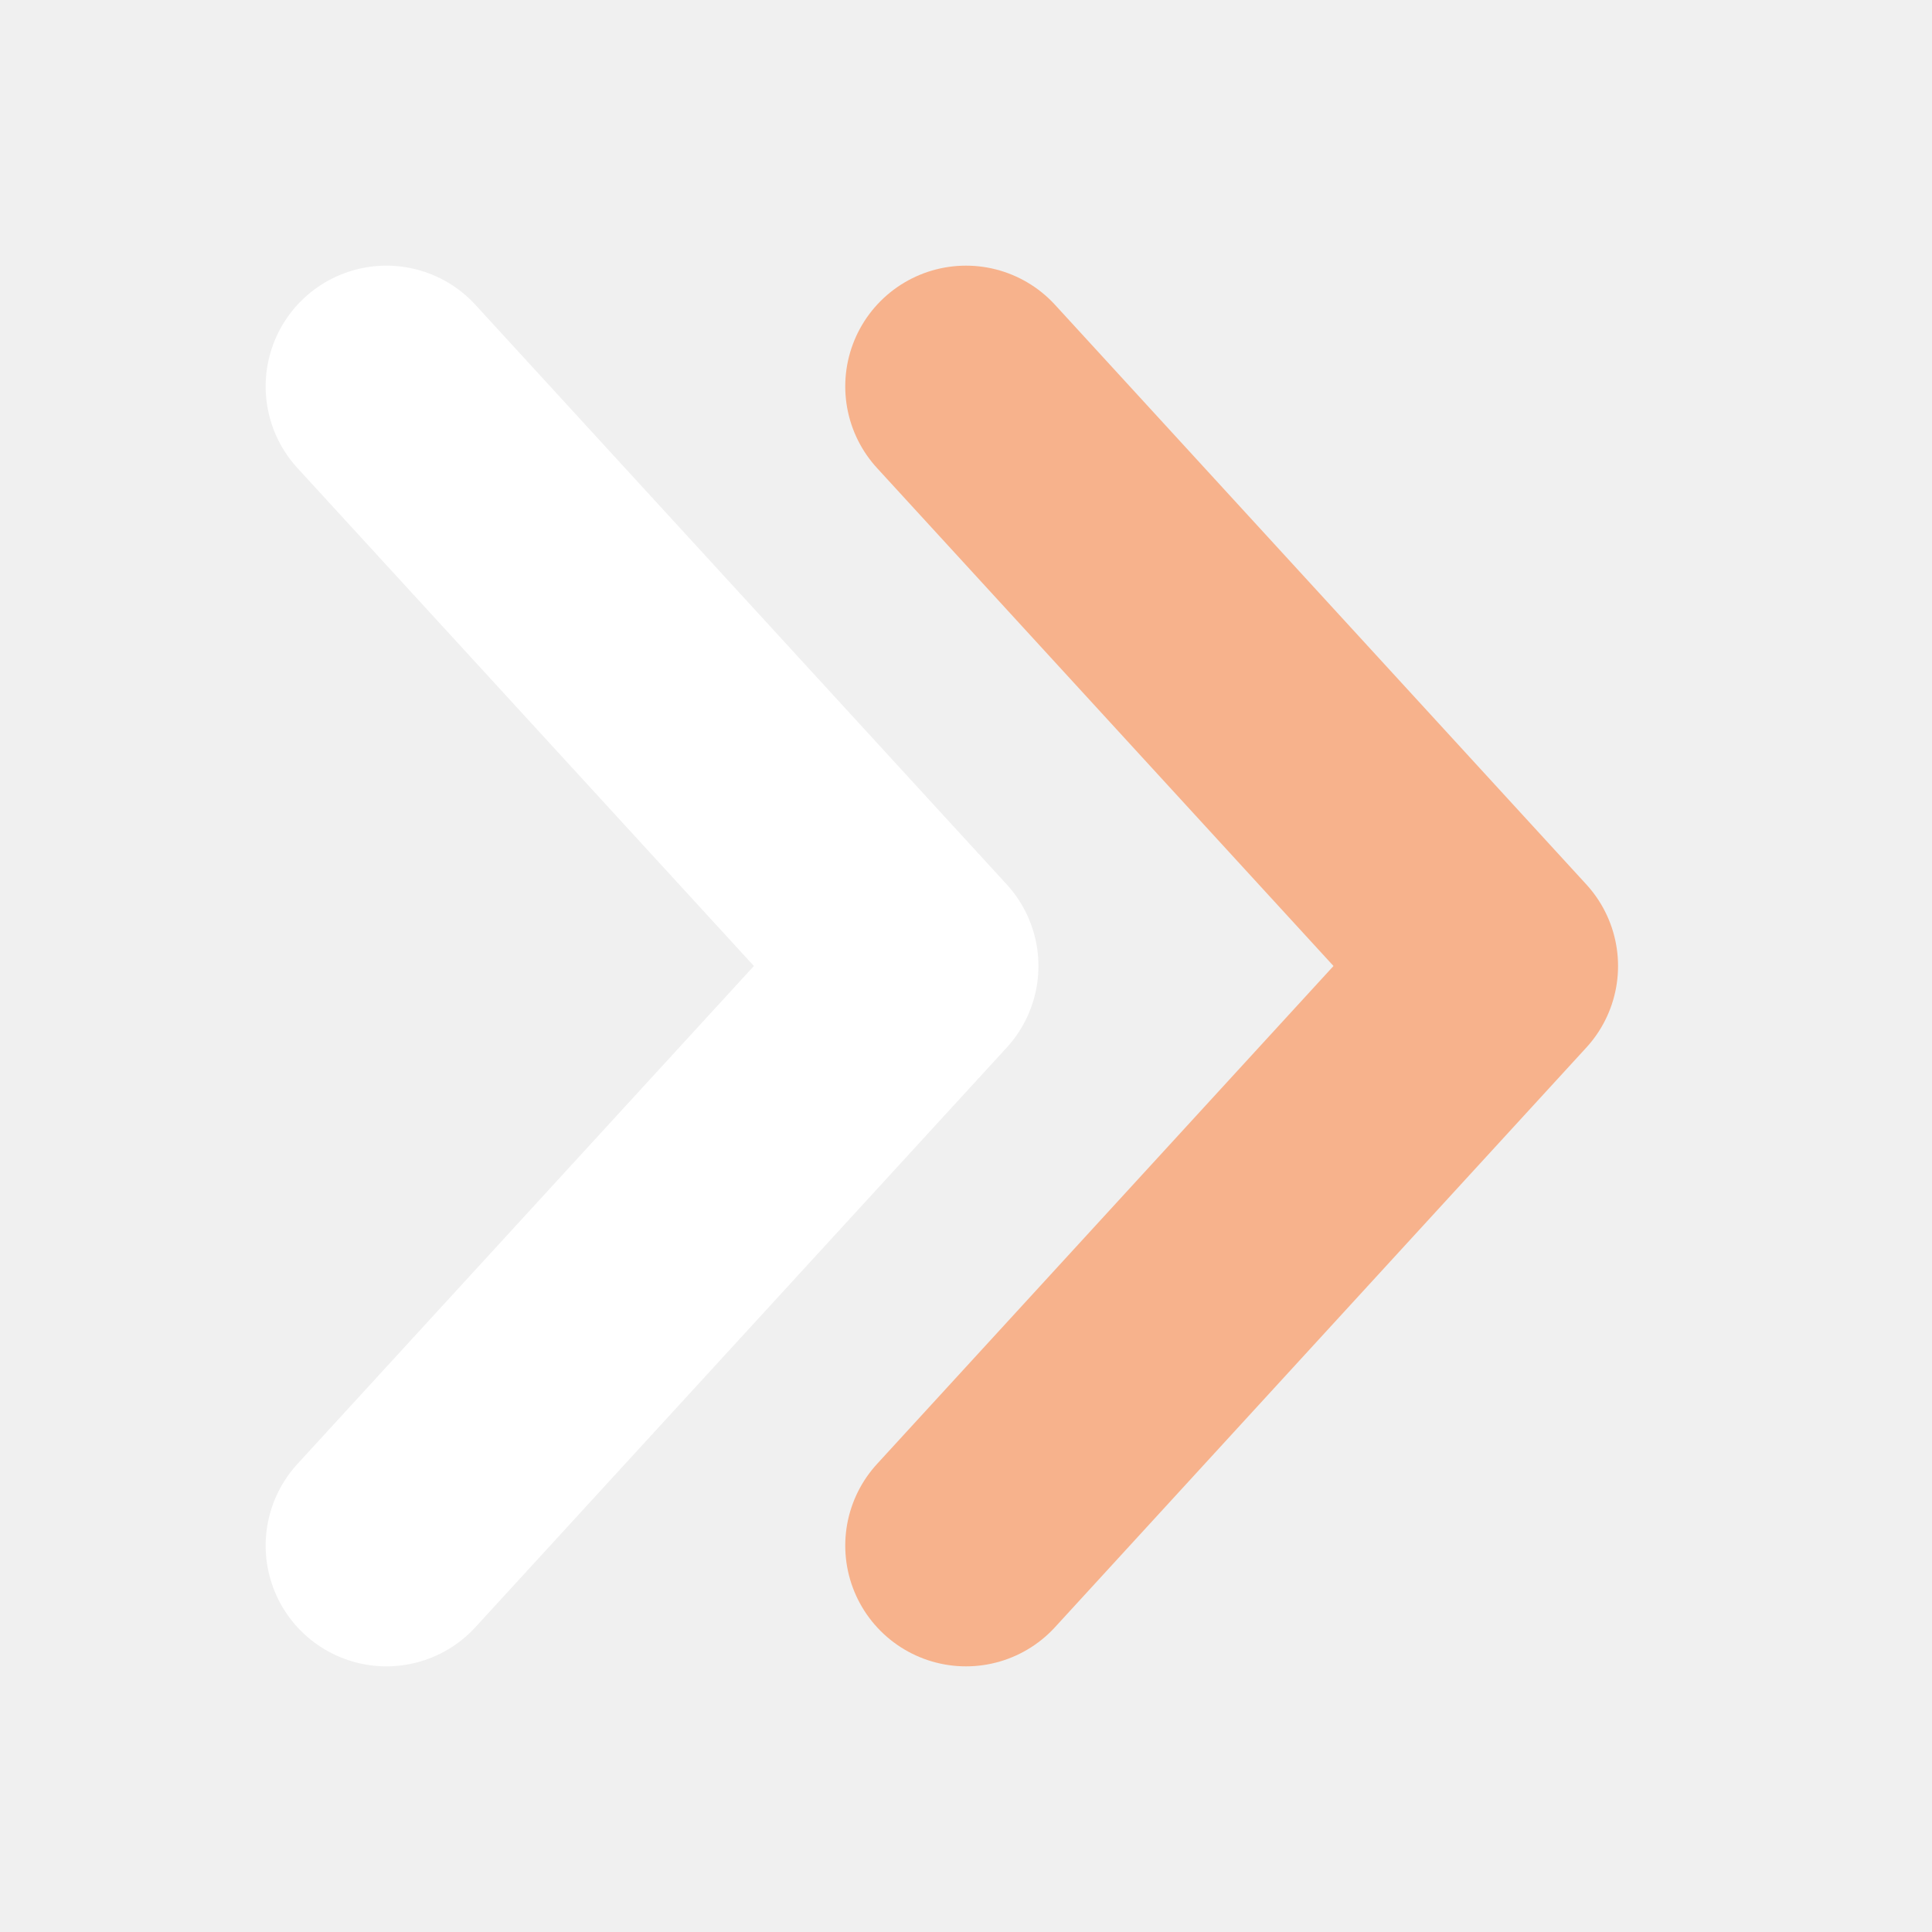
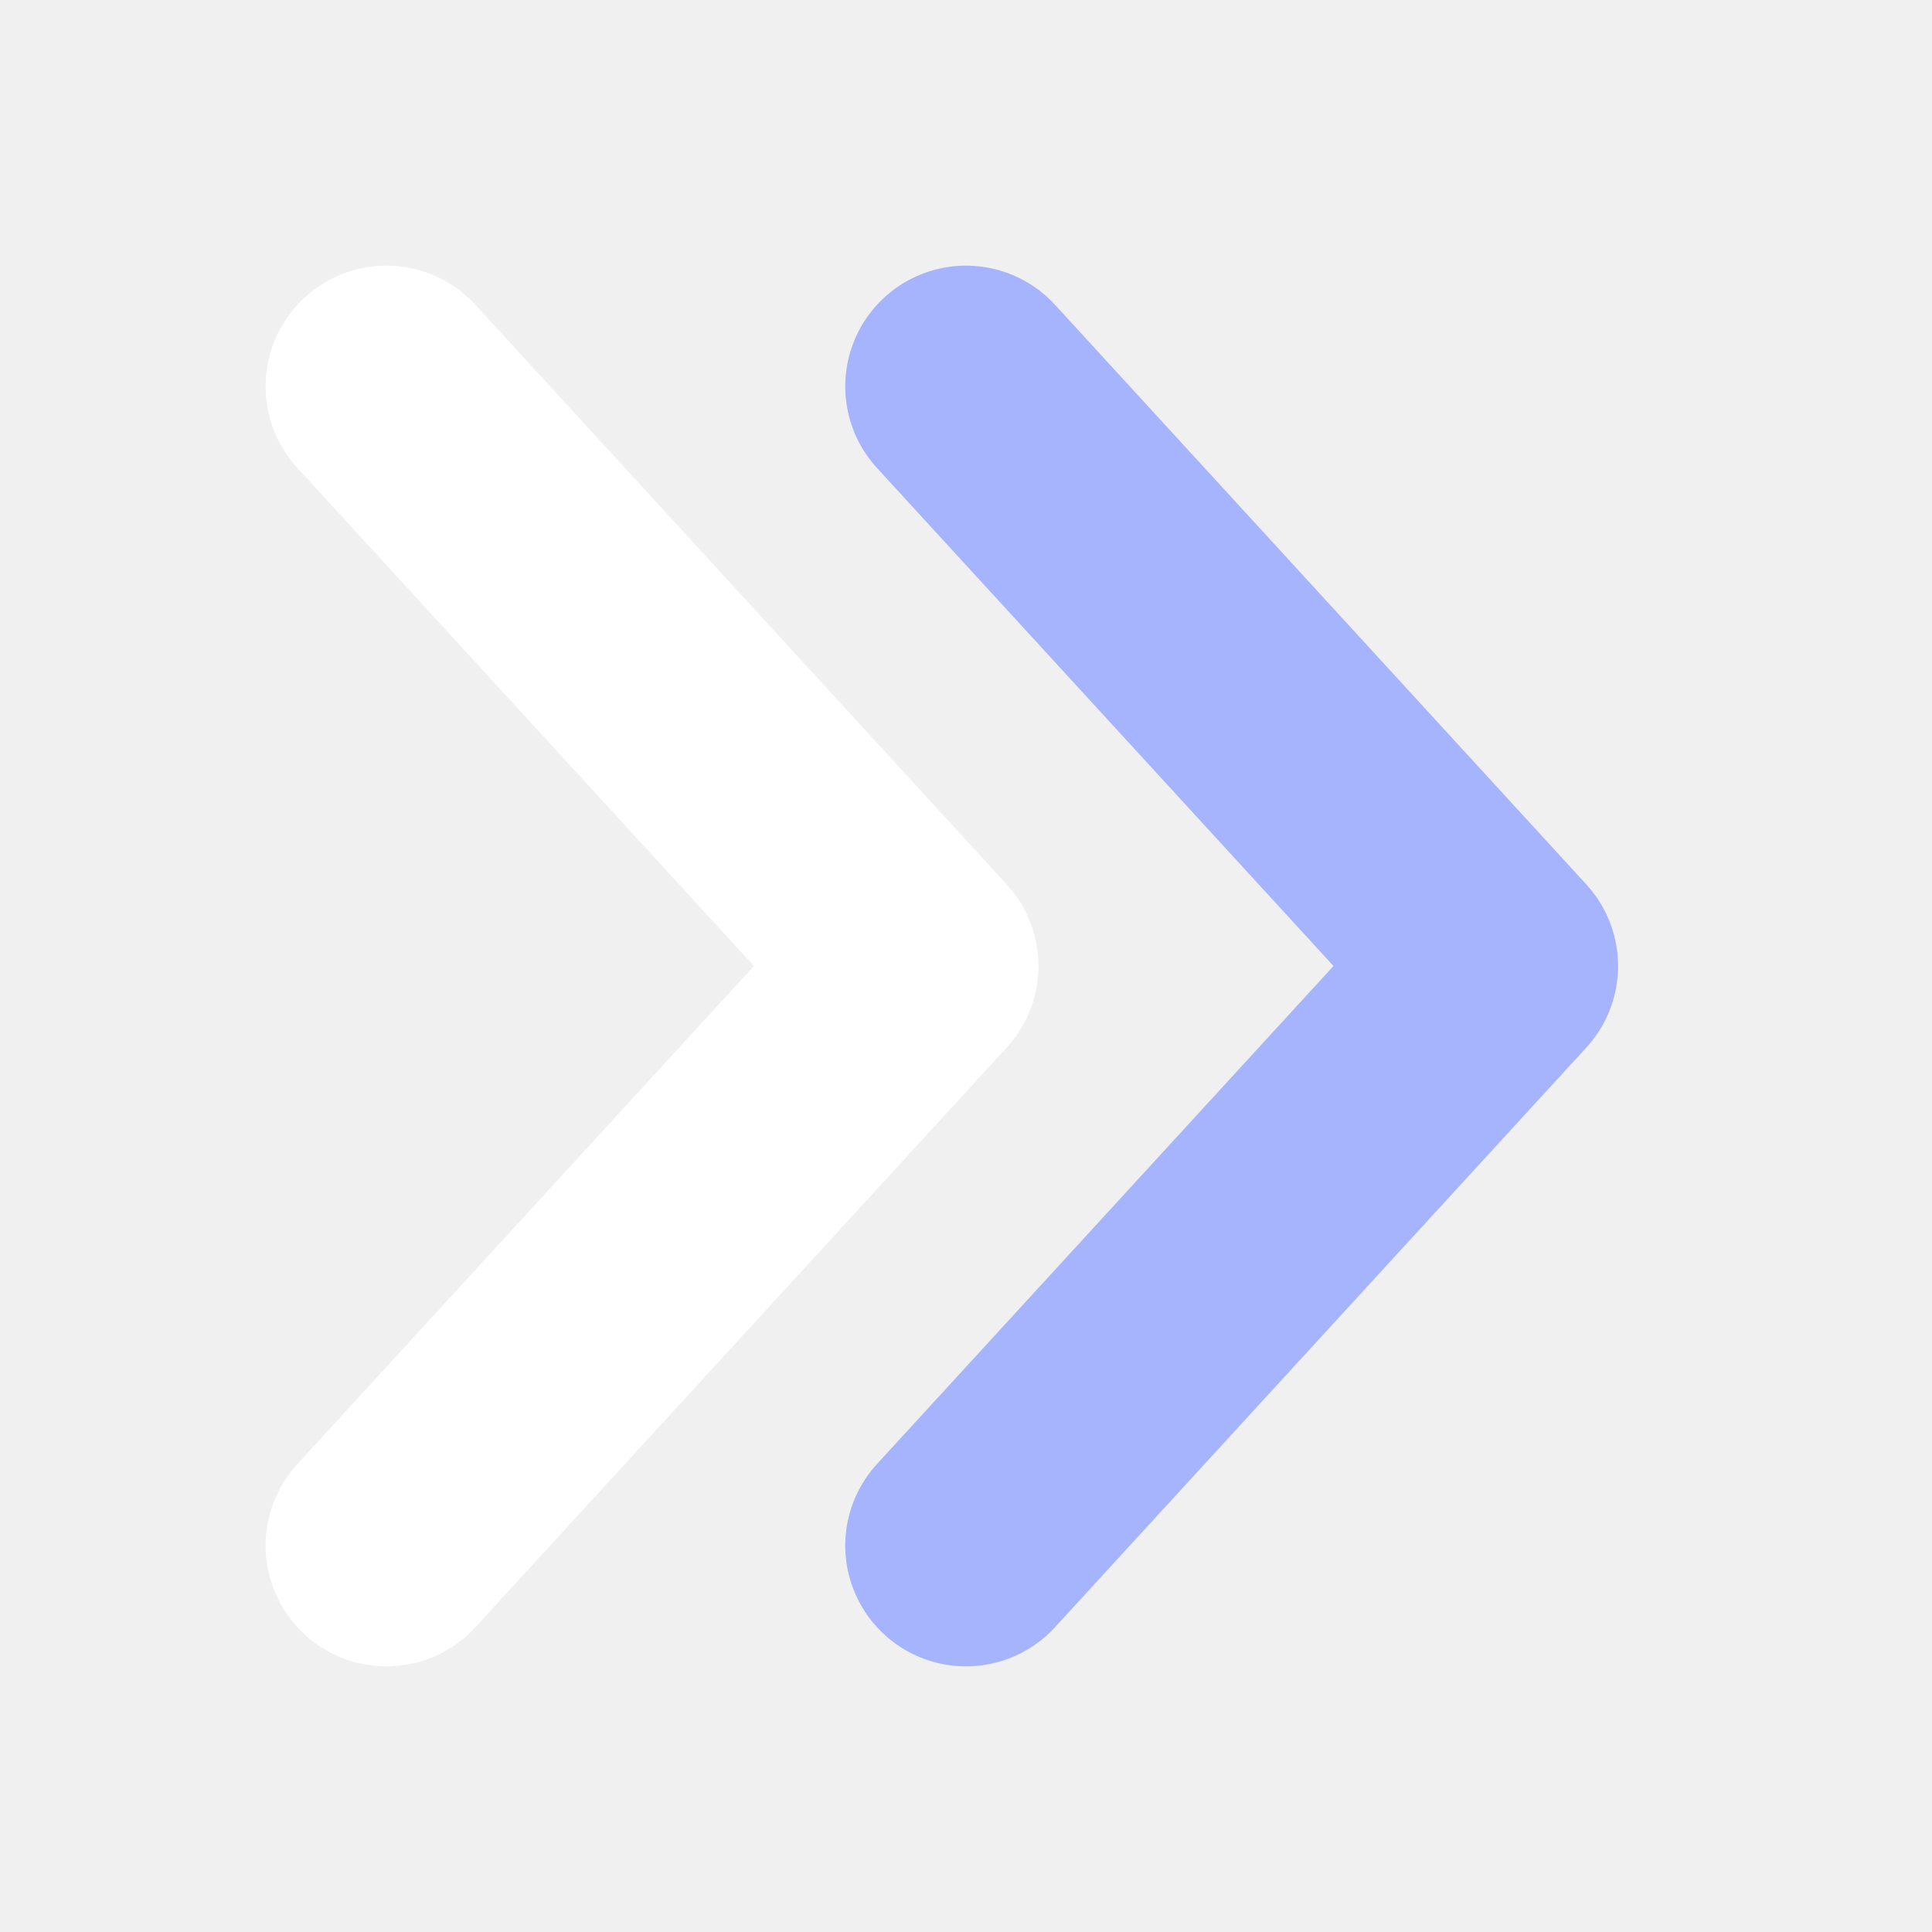
<svg xmlns="http://www.w3.org/2000/svg" viewBox="0 0 40 40" width="512" height="512">
  <polyline points="8,8 19,20 8,32" stroke="#ffffff" stroke-width="5" fill="none" stroke-linecap="round" stroke-linejoin="round" />
-   <polyline points="20,8 31,20 20,32" stroke="#f7b28c" stroke-width="5" fill="none" stroke-linecap="round" stroke-linejoin="round" />
+   <polyline points="20,8 31,20 20,32" stroke="#a5b4fc" stroke-width="5" fill="none" stroke-linecap="round" stroke-linejoin="round" />
</svg>
